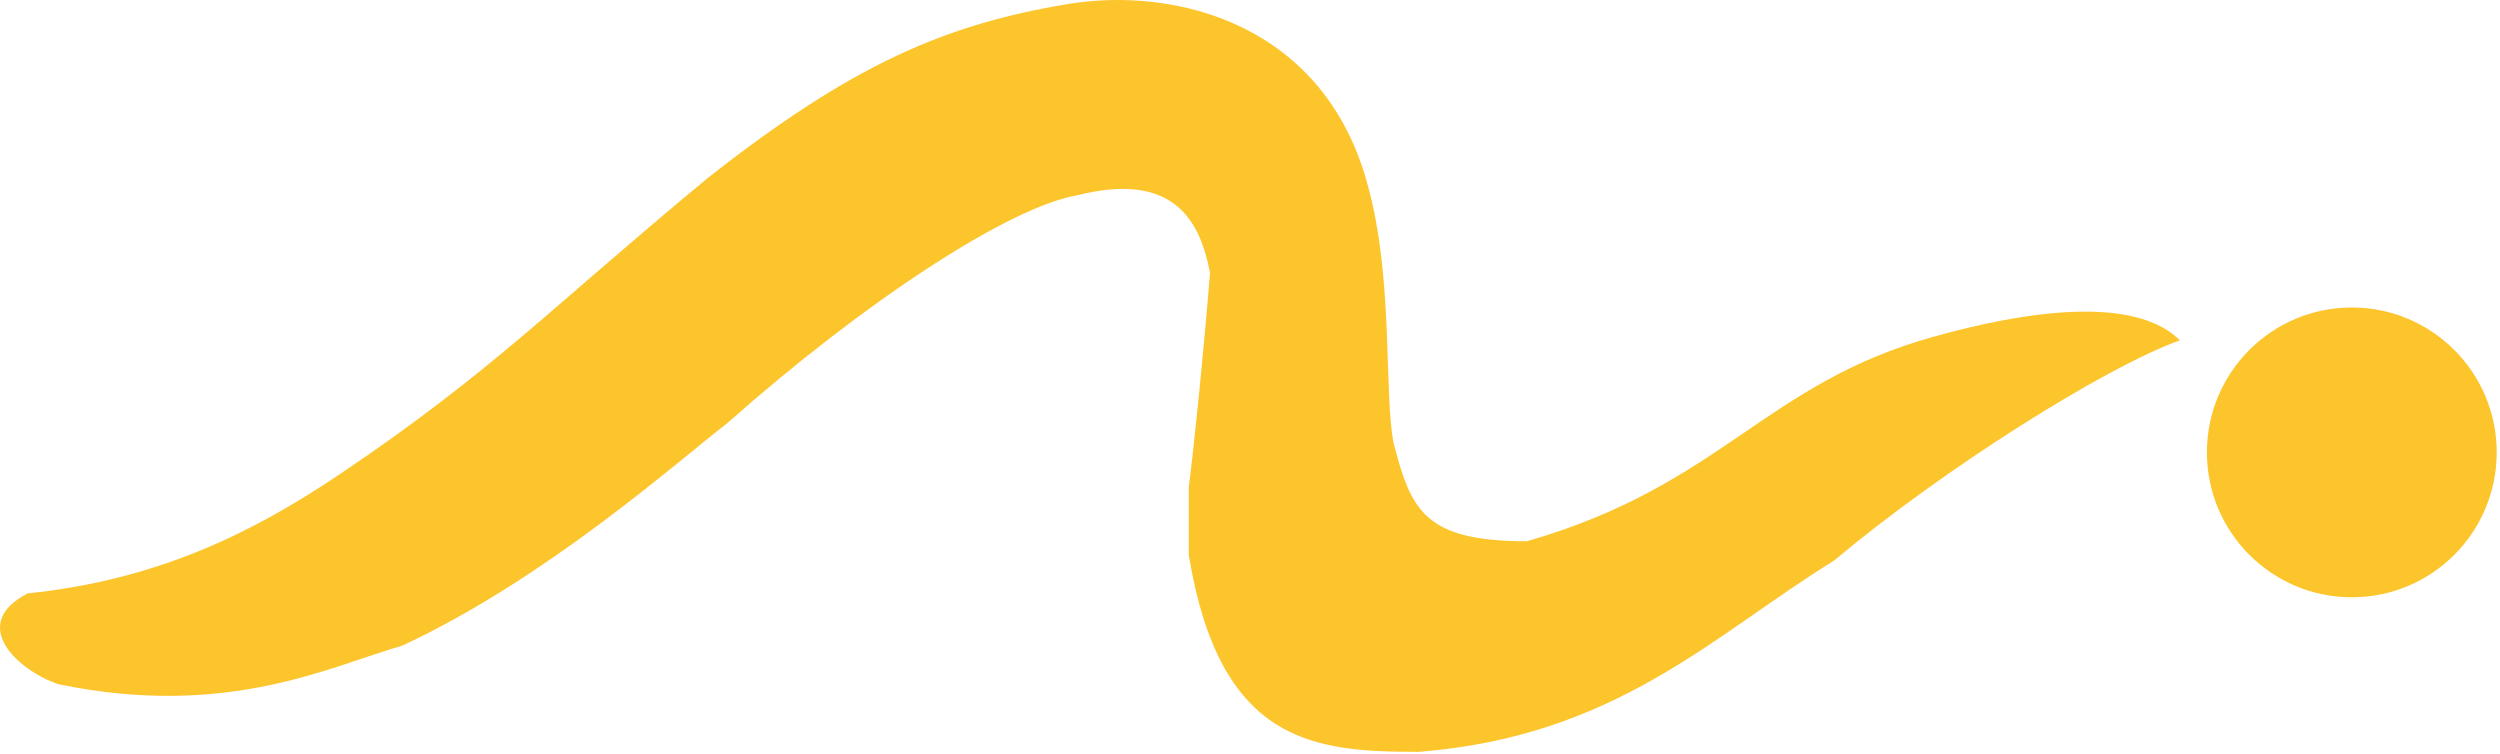
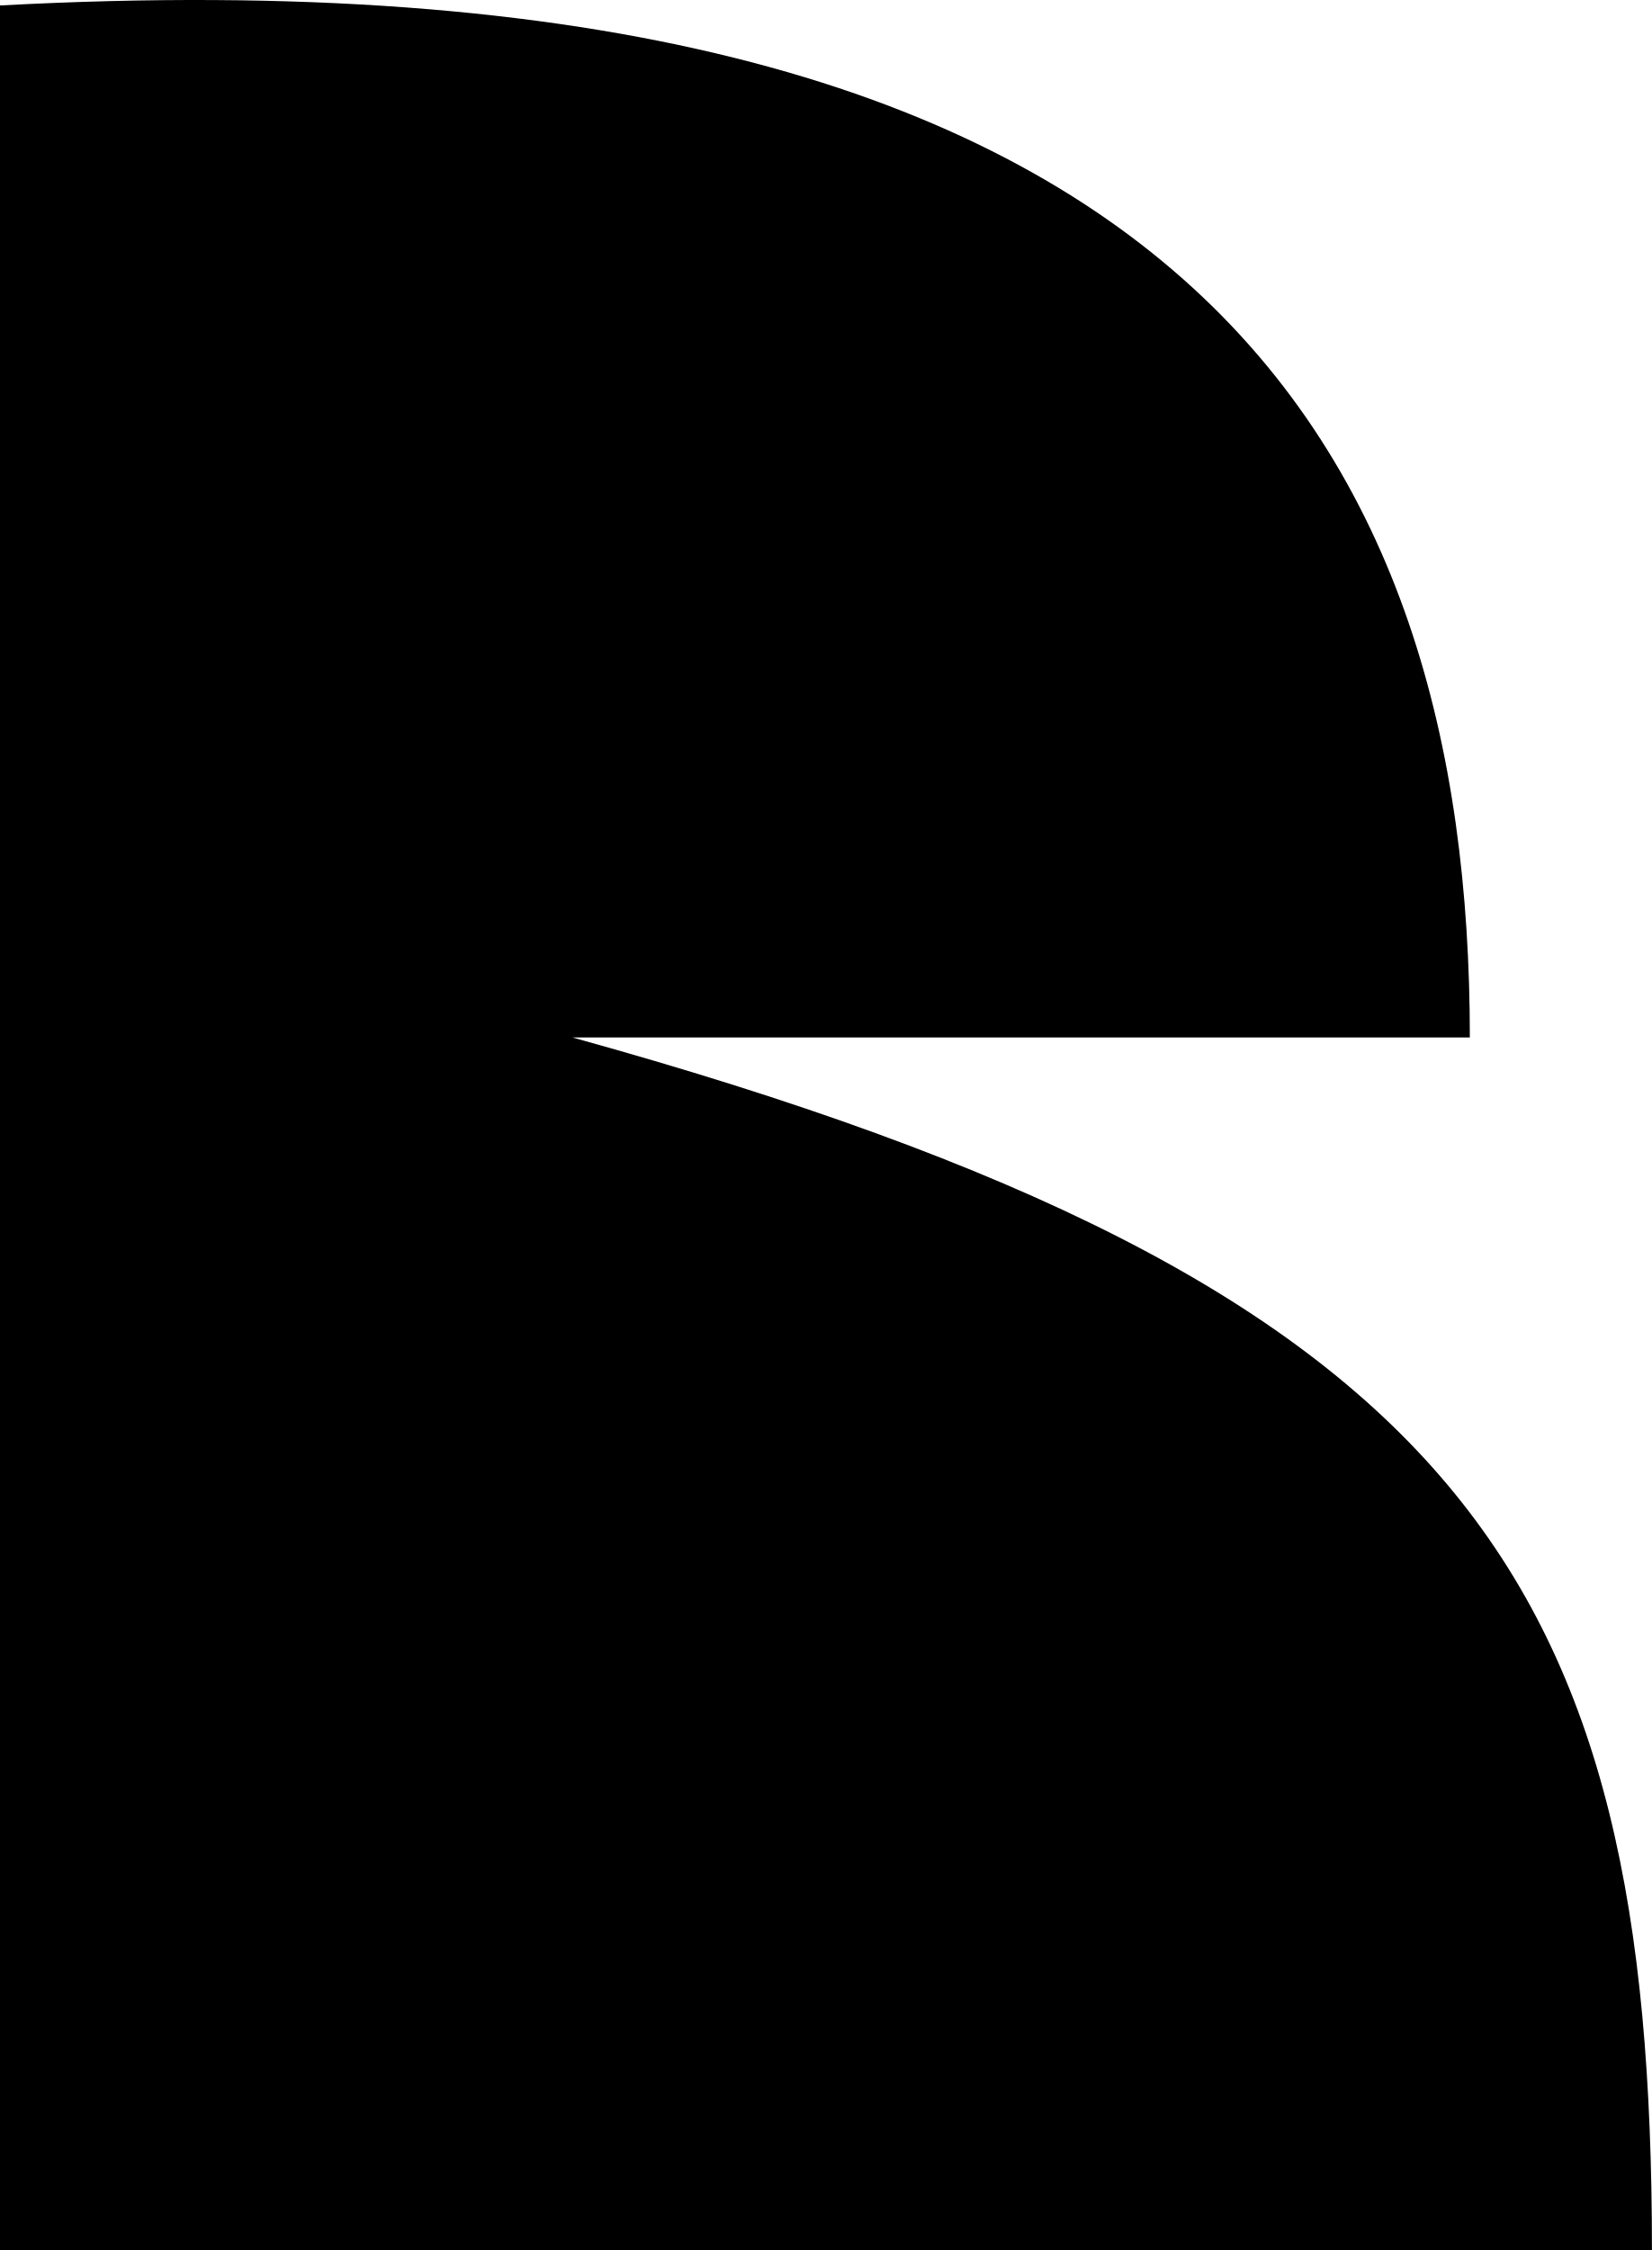
- <svg xmlns="http://www.w3.org/2000/svg" width="647" height="195" viewBox="0 0 647 195" fill="none">
-   <path d="M307.648 143.579V126.079C309.147 114.579 311.647 89.579 313.147 70.579C310.647 57.579 304.147 44.079 278.647 50.579C261.147 53.579 223.648 78.079 188.148 109.579C175.148 119.579 141.648 149.579 104.148 167.079C85.147 172.579 58.648 186.079 15.148 177.079C4.649 173.579 -8.352 161.579 7.148 153.579C40.648 150.079 65.148 138.079 88.148 122.579C127.648 95.959 142.648 79.579 183.148 46.079C220.648 16.579 244.649 6.361 276.148 1.079C304.148 -3.616 343.149 6.078 354.148 48.579C360.648 72.579 358.148 101.579 360.648 114.579C365.148 132.079 368.649 140.079 395.148 140.079C445.648 125.579 456.648 99.201 500.648 87.079C513.648 83.497 550.149 74.078 564.148 88.079C544.648 95.079 502.648 121.579 474.648 145.079C443.148 164.579 418.148 190.579 367.148 194.579C340.148 194.579 315.648 192.579 307.648 143.579Z" fill="#FDC52C" />
-   <circle cx="608.648" cy="117.079" r="37.5" fill="#FDC52C" />
+ <svg xmlns="http://www.w3.org/2000/svg" width="376" height="512" viewBox="0 0 376 512" fill="none">
+   <path d="M0 1.244V512H376C376 359.36 333.959 292.434 130.268 236.074H334.551C334.551 103.983 272.378 -13.433 0 1.244Z" fill="black" />
</svg>
